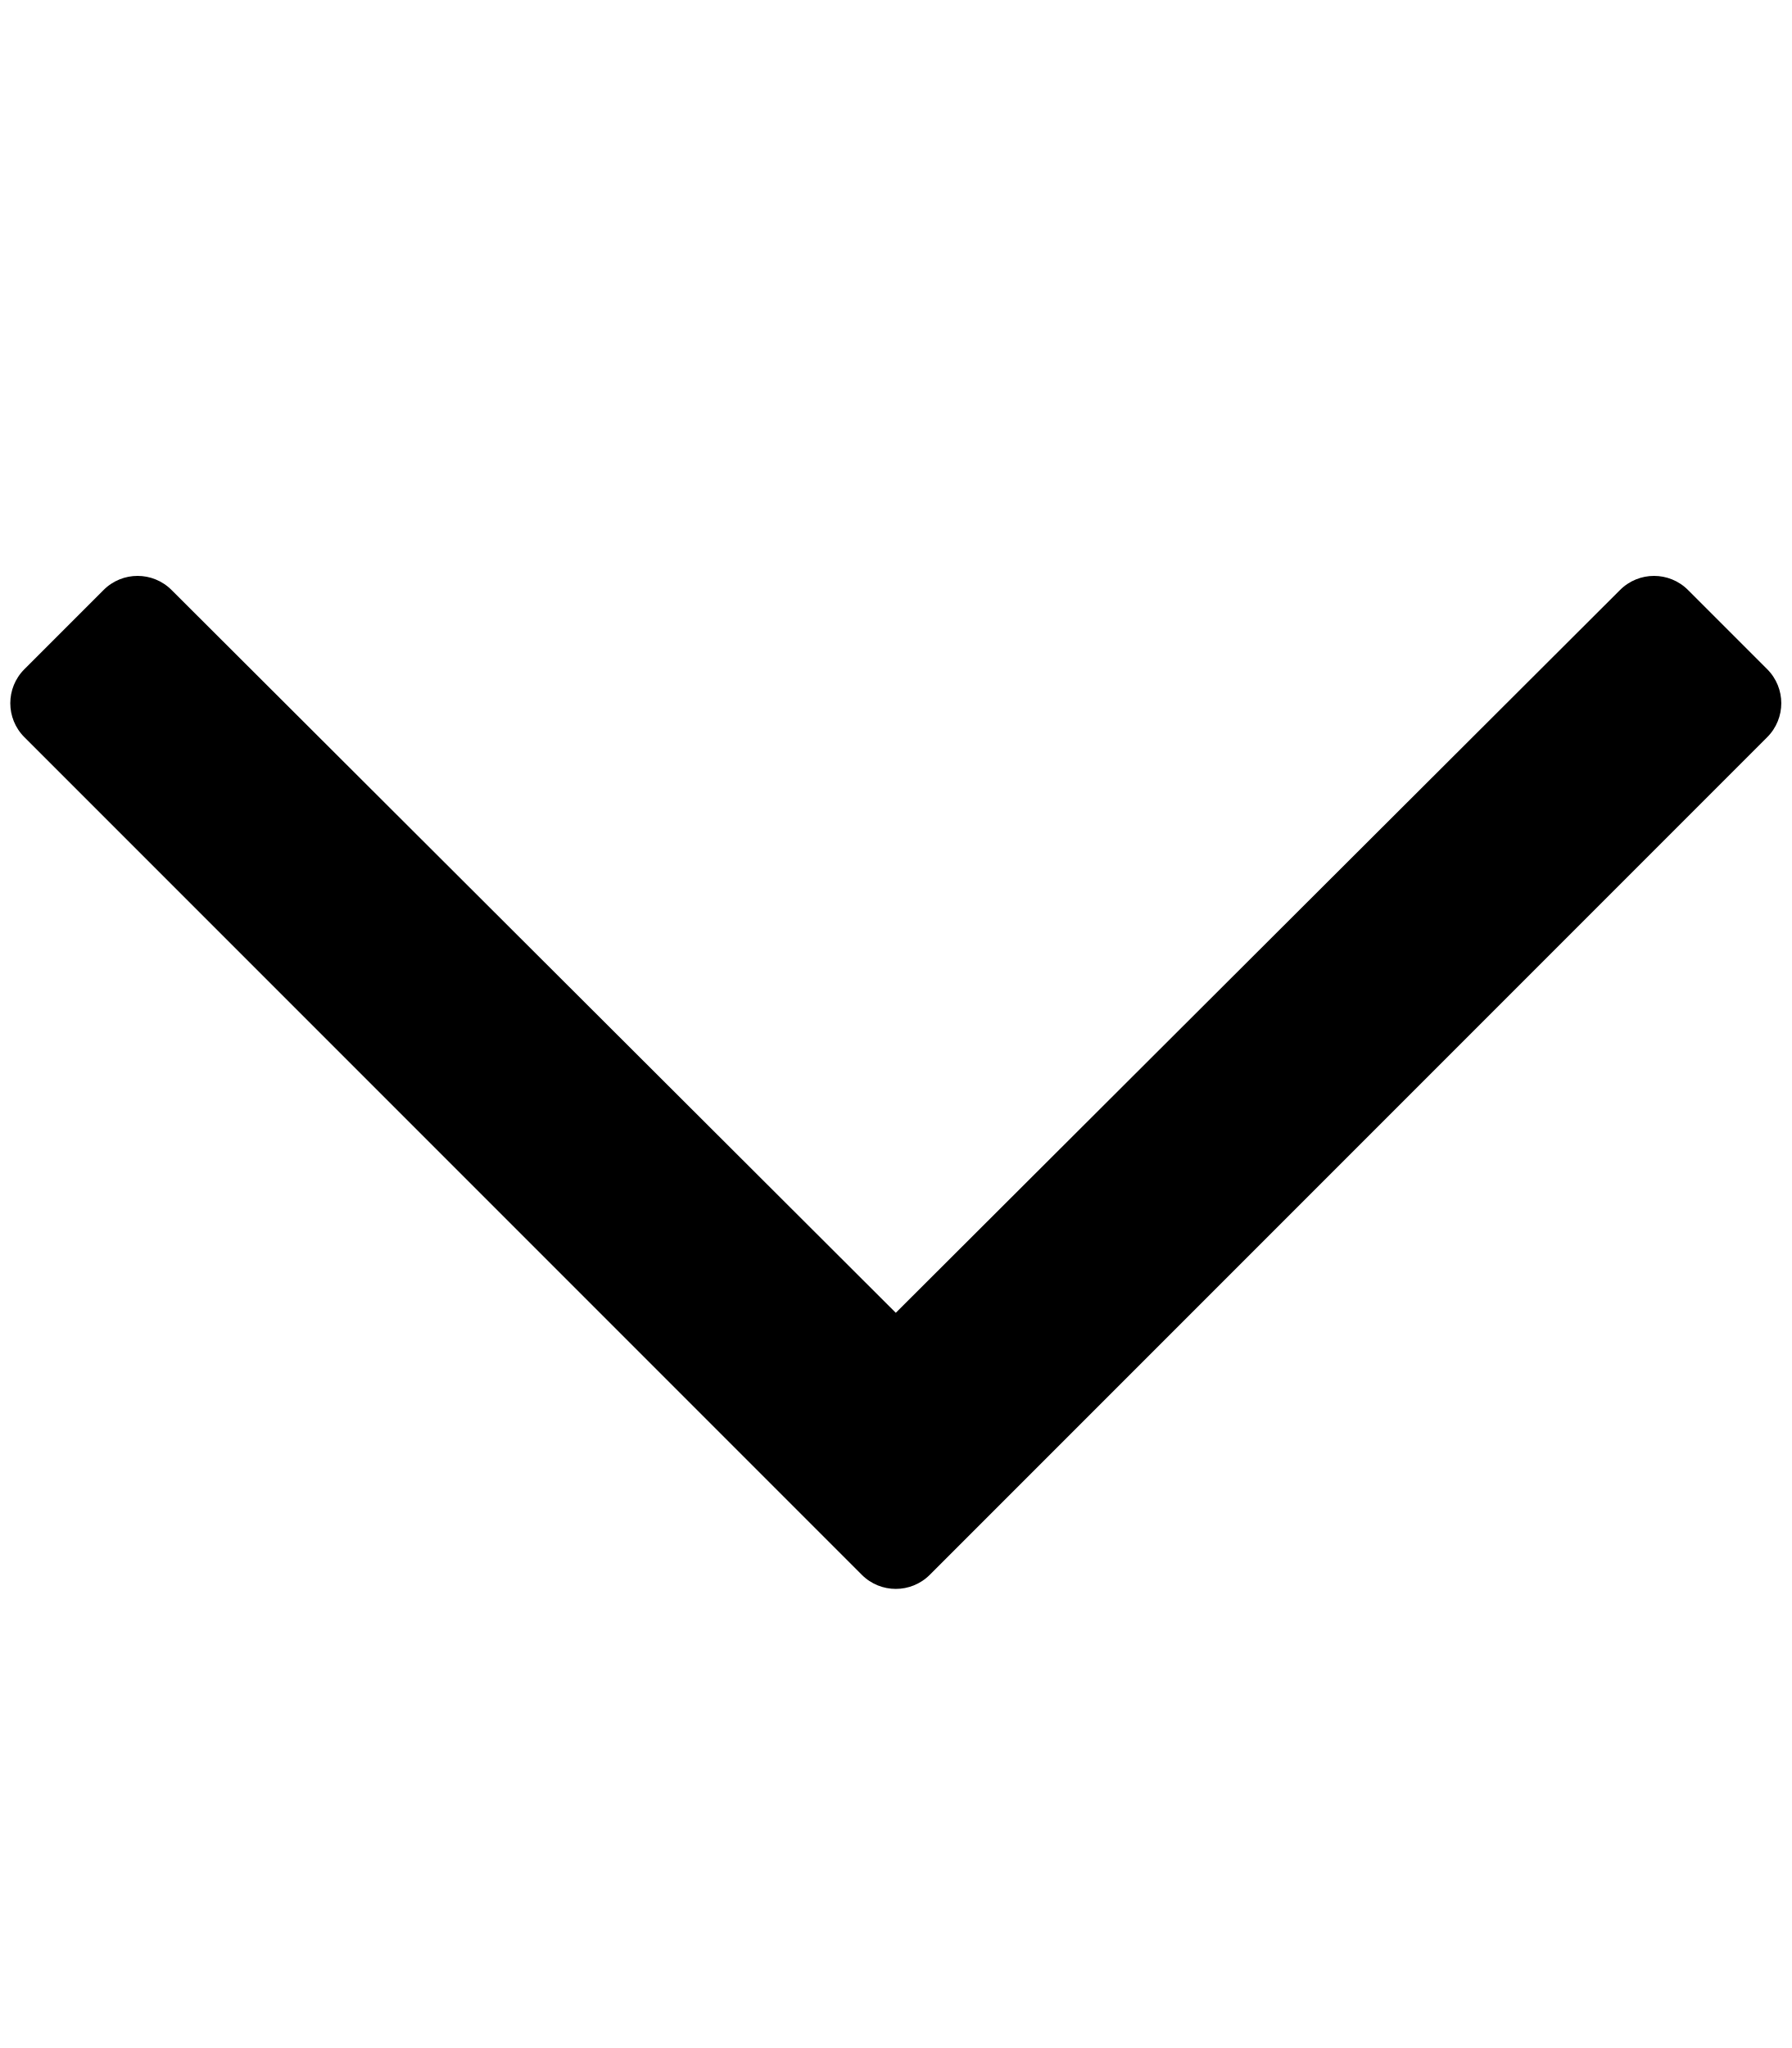
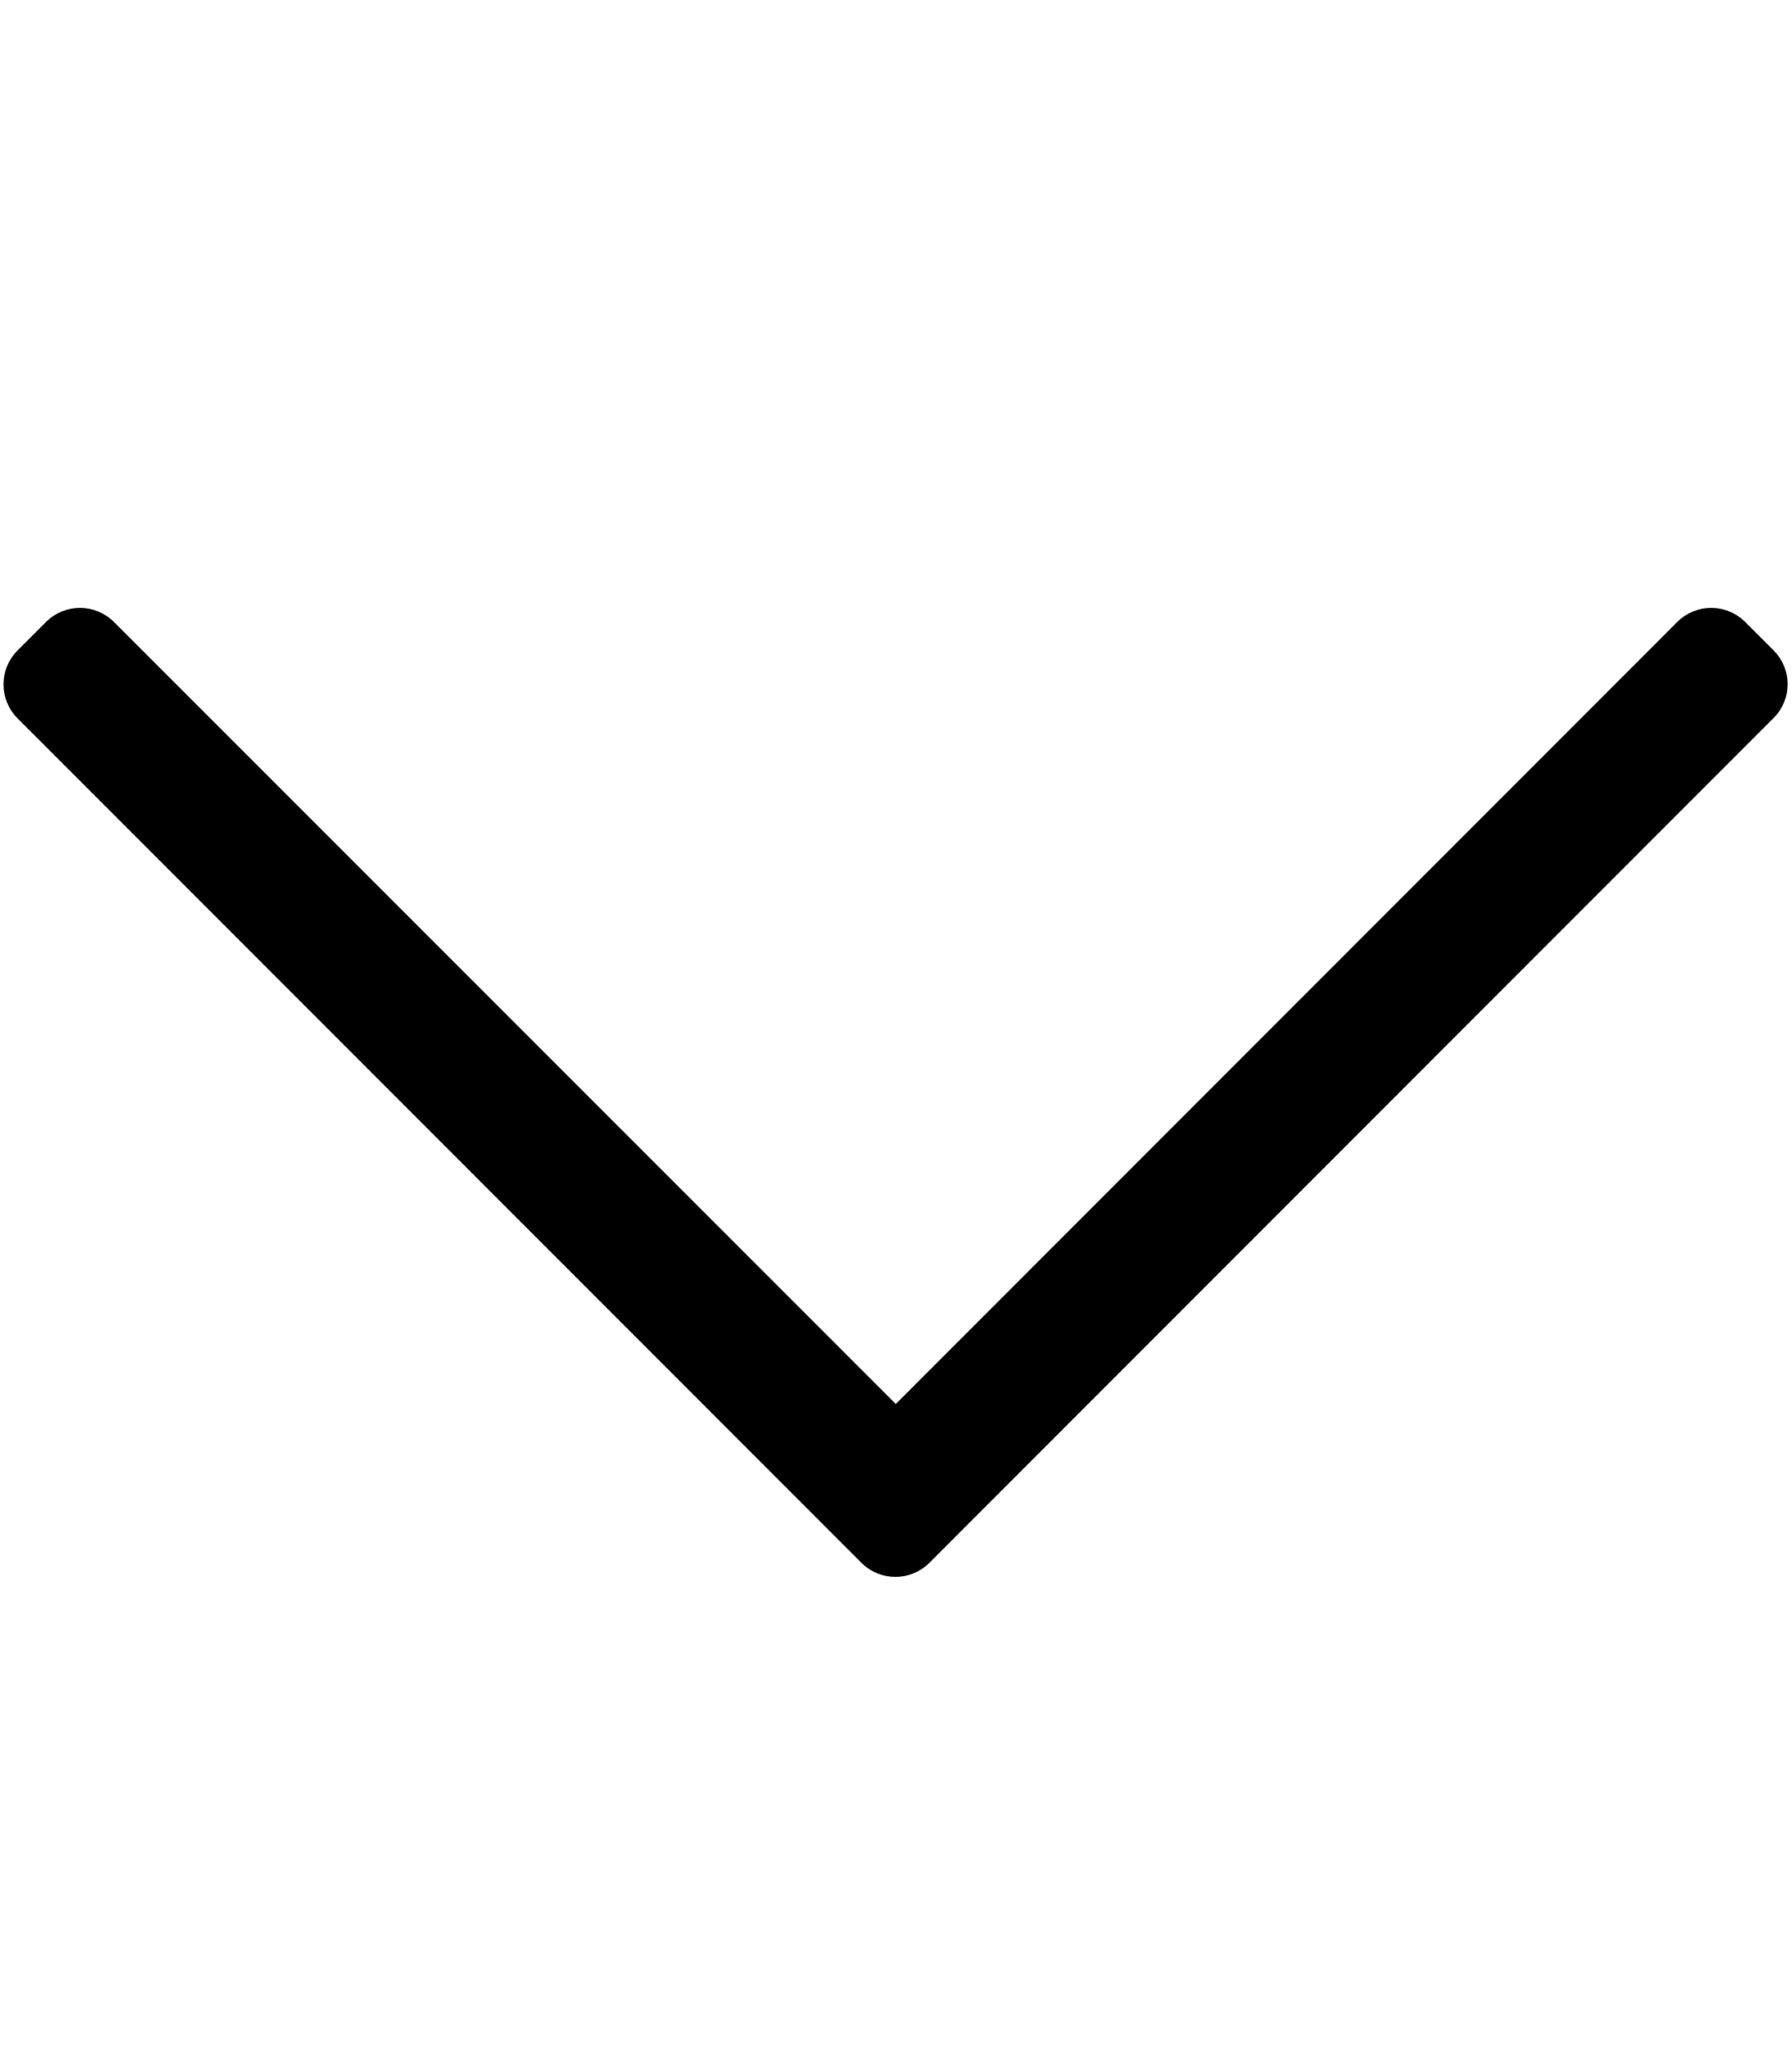
<svg xmlns="http://www.w3.org/2000/svg" viewBox="0 0 448 512">
-   <path d="M441.9 167.3l-19.8-19.8c-4.7-4.7-12.3-4.7-17 0L224 328.2 42.9 147.5c-4.7-4.7-12.3-4.7-17 0L6.1 167.3c-4.7 4.7-4.7 12.3 0 17l209.4 209.4c4.7 4.7 12.3 4.7 17 0l209.4-209.4c4.7-4.7 4.7-12.3 0-17z" />
+   <path d="M443.5 162.6l-7.1-7.1c-4.7-4.7-12.3-4.7-17 0L224 351 28.5 155.5c-4.7-4.7-12.3-4.7-17 0l-7.1 7.1c-4.7 4.7-4.7 12.3 0 17l211 211.1c4.7 4.7 12.3 4.7 17 0l211-211.1c4.8-4.7 4.8-12.3.1-17z" />
</svg>
